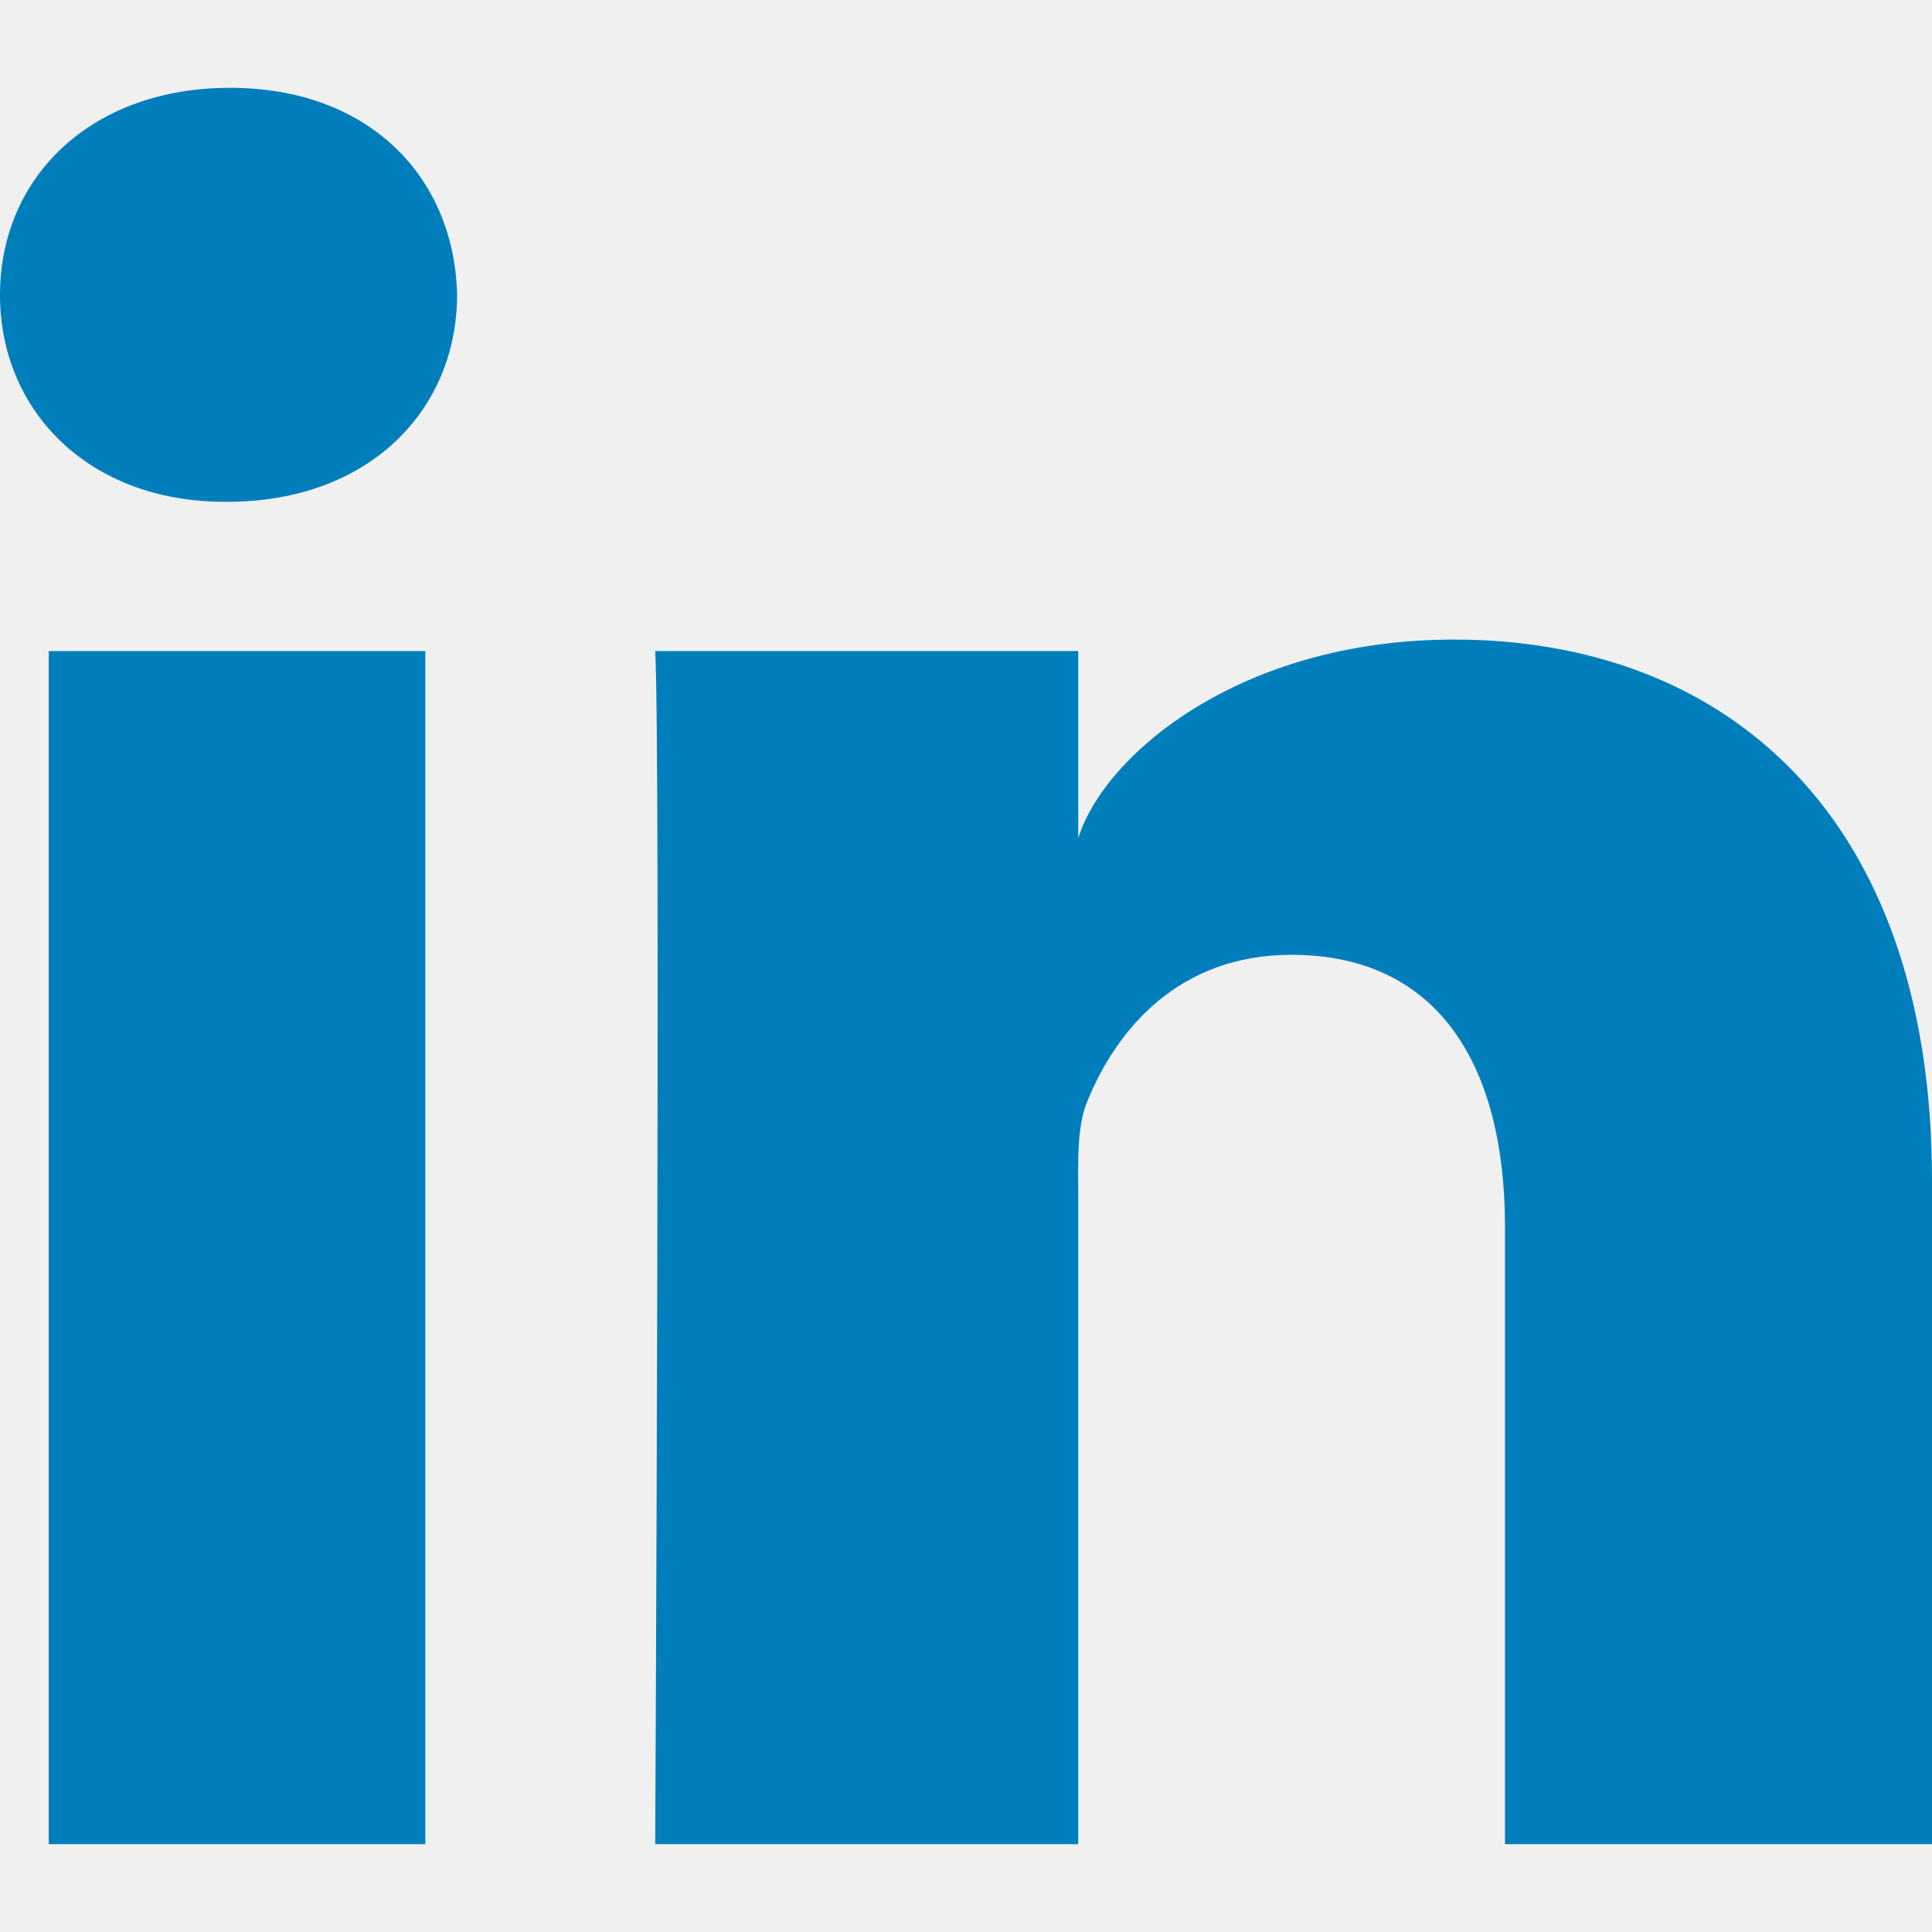
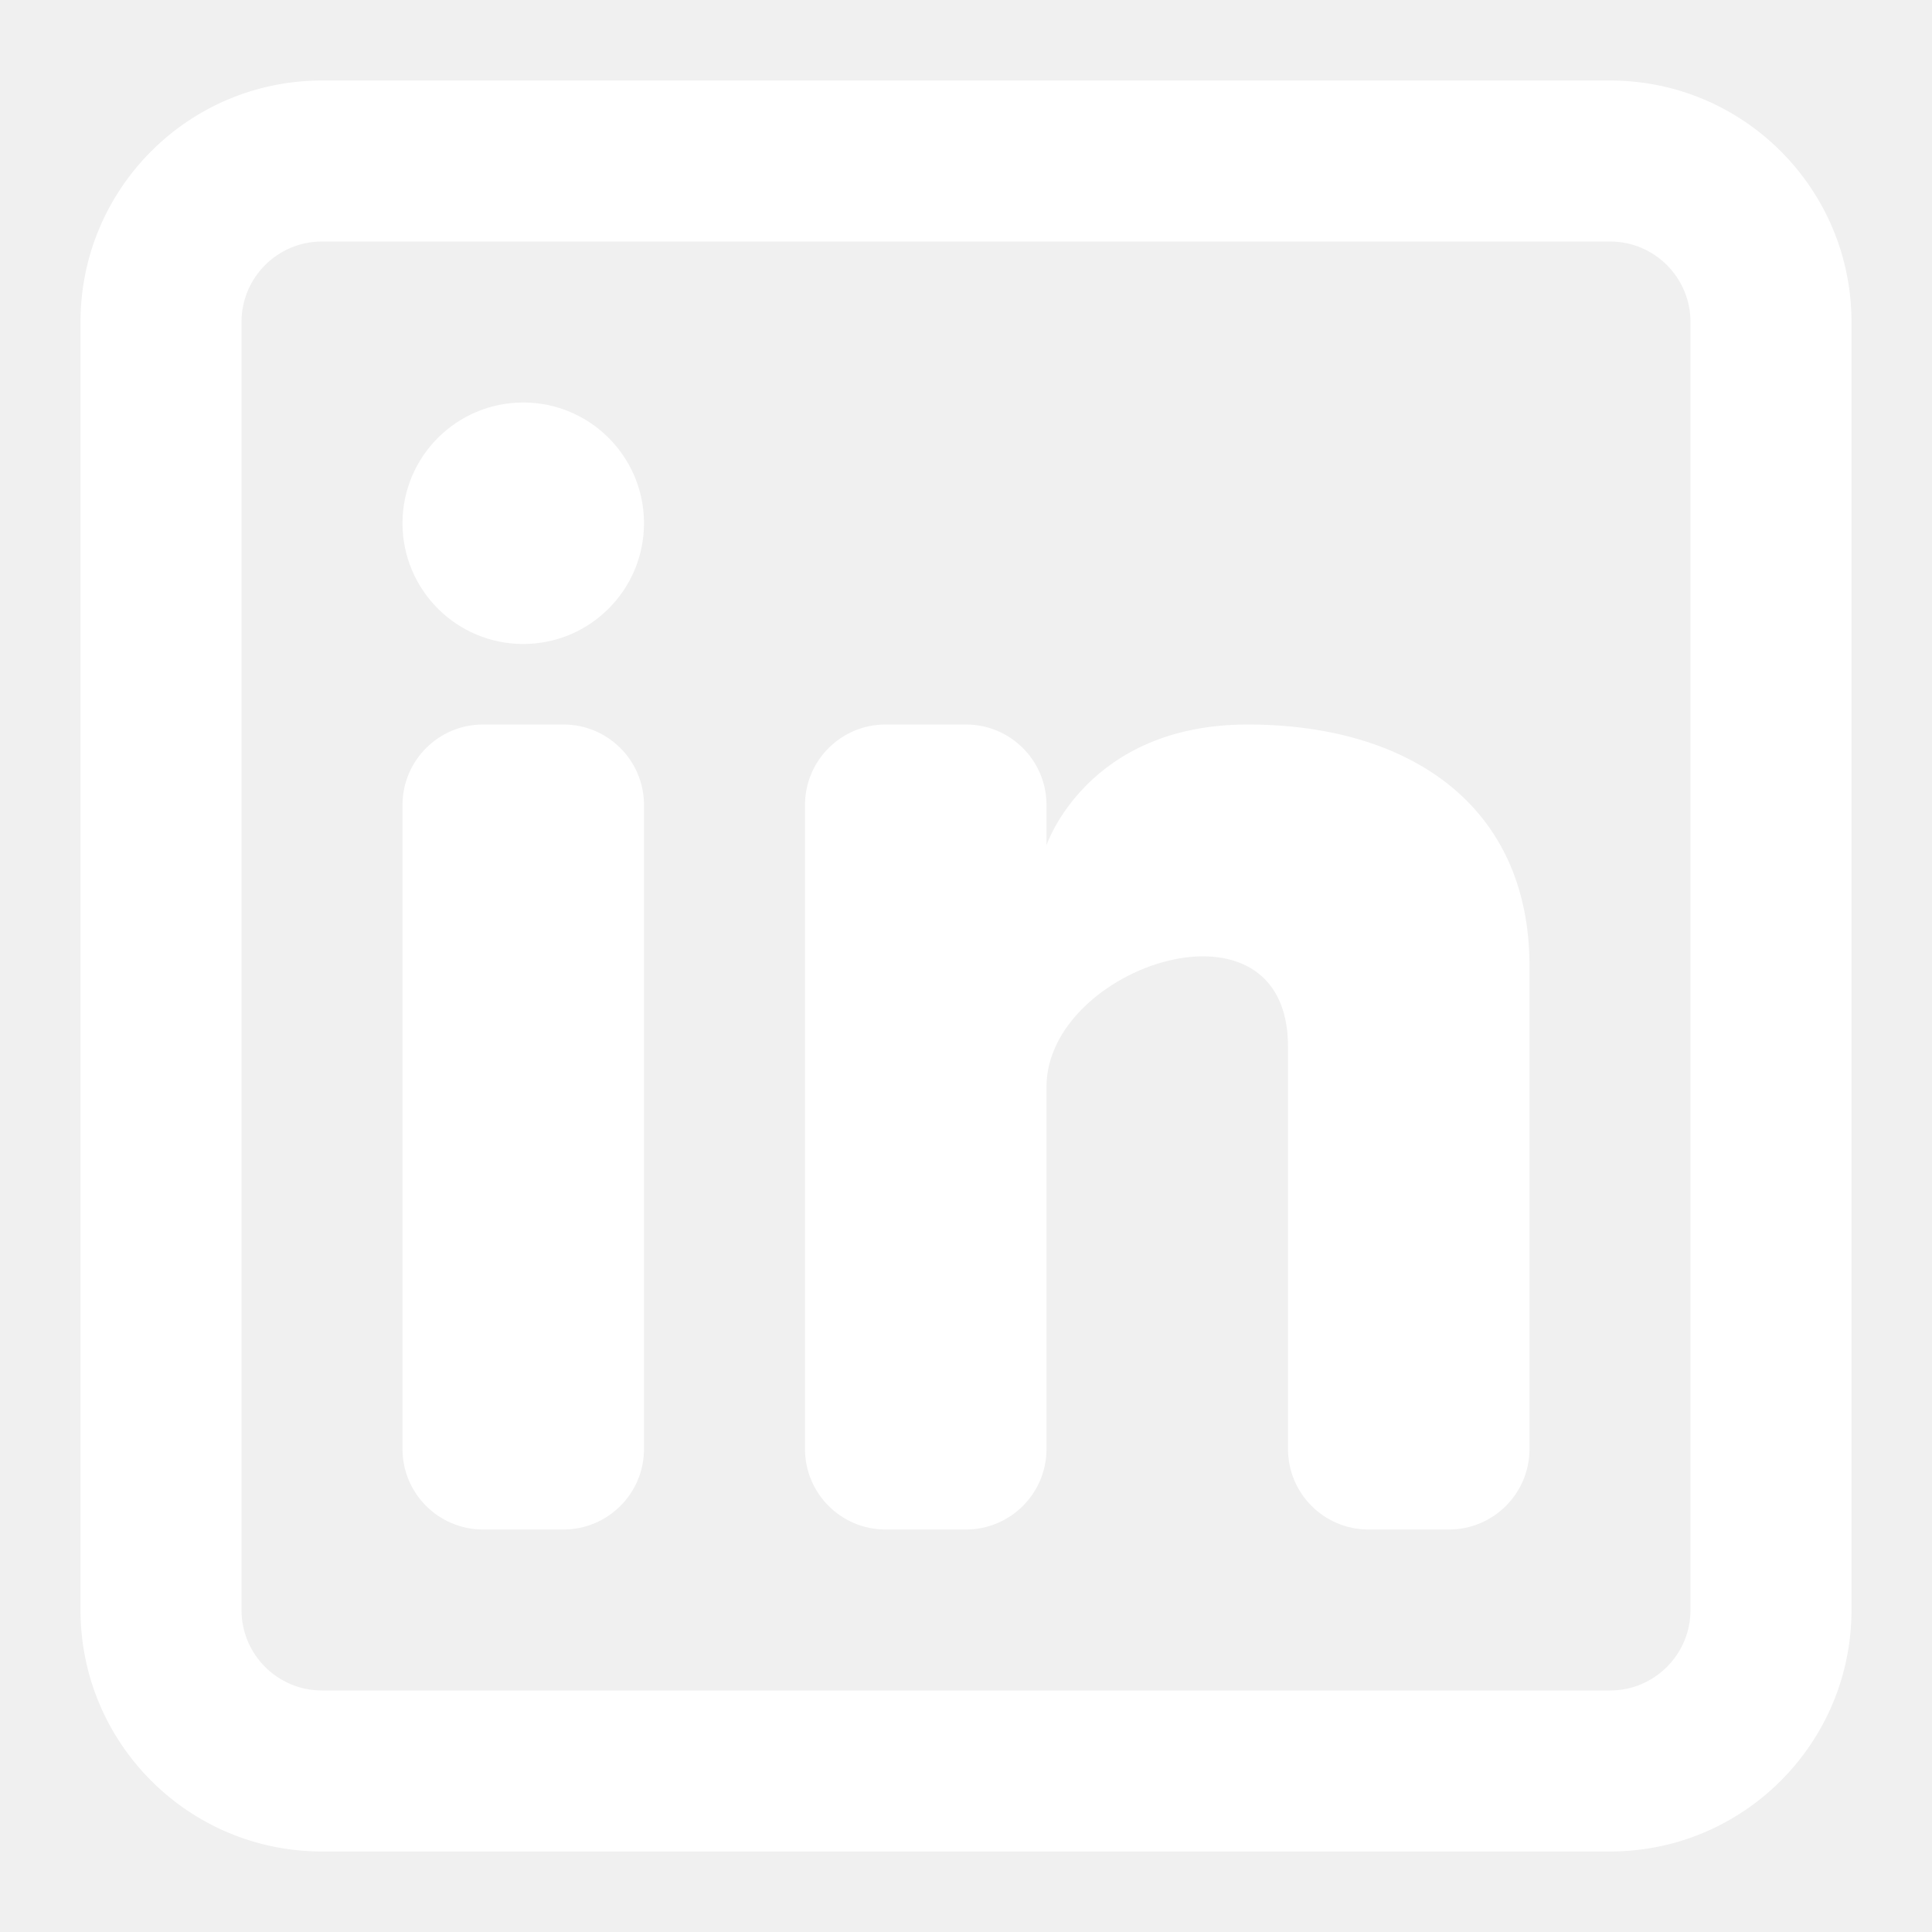
- <svg xmlns="http://www.w3.org/2000/svg" width="800px" height="800px" viewBox="0 -2 44 44" version="1.1">
-   <defs>
- 
- </defs>
-   <g id="Icons" stroke="none" stroke-width="1" fill="none" fill-rule="evenodd">
-     <g id="Color-" transform="translate(-702, -265)" fill="#007EBB">
-       <path d="M746,305 L736.275,305 L736.275,290.938 C736.275,287.258 734.754,284.745 731.409,284.745 C728.851,284.745 727.428,286.441 726.766,288.075 C726.517,288.661 726.556,289.478 726.556,290.296 L726.556,305 L716.922,305 C716.922,305 717.046,280.091 716.922,277.827 L726.556,277.827 L726.556,282.092 C727.125,280.227 730.204,277.566 735.116,277.566 C741.211,277.566 746,281.474 746,289.891 L746,305 L746,305 Z M707.179,274.428 L707.117,274.428 C704.013,274.428 702,272.351 702,269.718 C702,267.034 704.072,265 707.239,265 C710.403,265 712.348,267.029 712.41,269.71 C712.41,272.343 710.403,274.428 707.179,274.428 L707.179,274.428 L707.179,274.428 Z M703.11,277.827 L711.686,277.827 L711.686,305 L703.11,305 L703.11,277.827 L703.11,277.827 Z" id="LinkedIn">
- 
- </path>
-     </g>
-   </g>
+ <svg xmlns="http://www.w3.org/2000/svg" width="800px" height="800px" viewBox="0 0 24 24" fill="none">
+   <path d="M6.5 8C7.328 8 8 7.328 8 6.5C8 5.672 7.328 5 6.5 5C5.672 5 5 5.672 5 6.5C5 7.328 5.672 8 6.5 8Z" fill="#FFFFFF" />
+   <path d="M5 10C5 9.448 5.448 9 6 9H7C7.552 9 8 9.448 8 10V18C8 18.552 7.552 19 7 19H6C5.448 19 5 18.552 5 18V10Z" fill="#FFFFFF" />
+   <path d="M11 19H12C12.552 19 13 18.552 13 18V13.5C13 12 16 11 16 13V18C16 18.553 16.448 19 17 19H18C18.552 19 19 18.552 19 18V12C19 10 17.5 9 15.5 9C13.5 9 13 10.5 13 10.5V10C13 9.448 12.552 9 12 9H11C10.448 9 10 9.448 10 10V18C10 18.552 10.448 19 11 19Z" fill="#FFFFFF" />
+   <path fill-rule="evenodd" clip-rule="evenodd" d="M20 1C21.657 1 23 2.343 23 4V20C23 21.657 21.657 23 20 23H4C2.343 23 1 21.657 1 20V4C1 2.343 2.343 1 4 1H20ZM20 3C20.552 3 21 3.448 21 4V20C21 20.552 20.552 21 20 21H4C3.448 21 3 20.552 3 20V4C3 3.448 3.448 3 4 3H20Z" fill="#FFFFFF" />
</svg>
